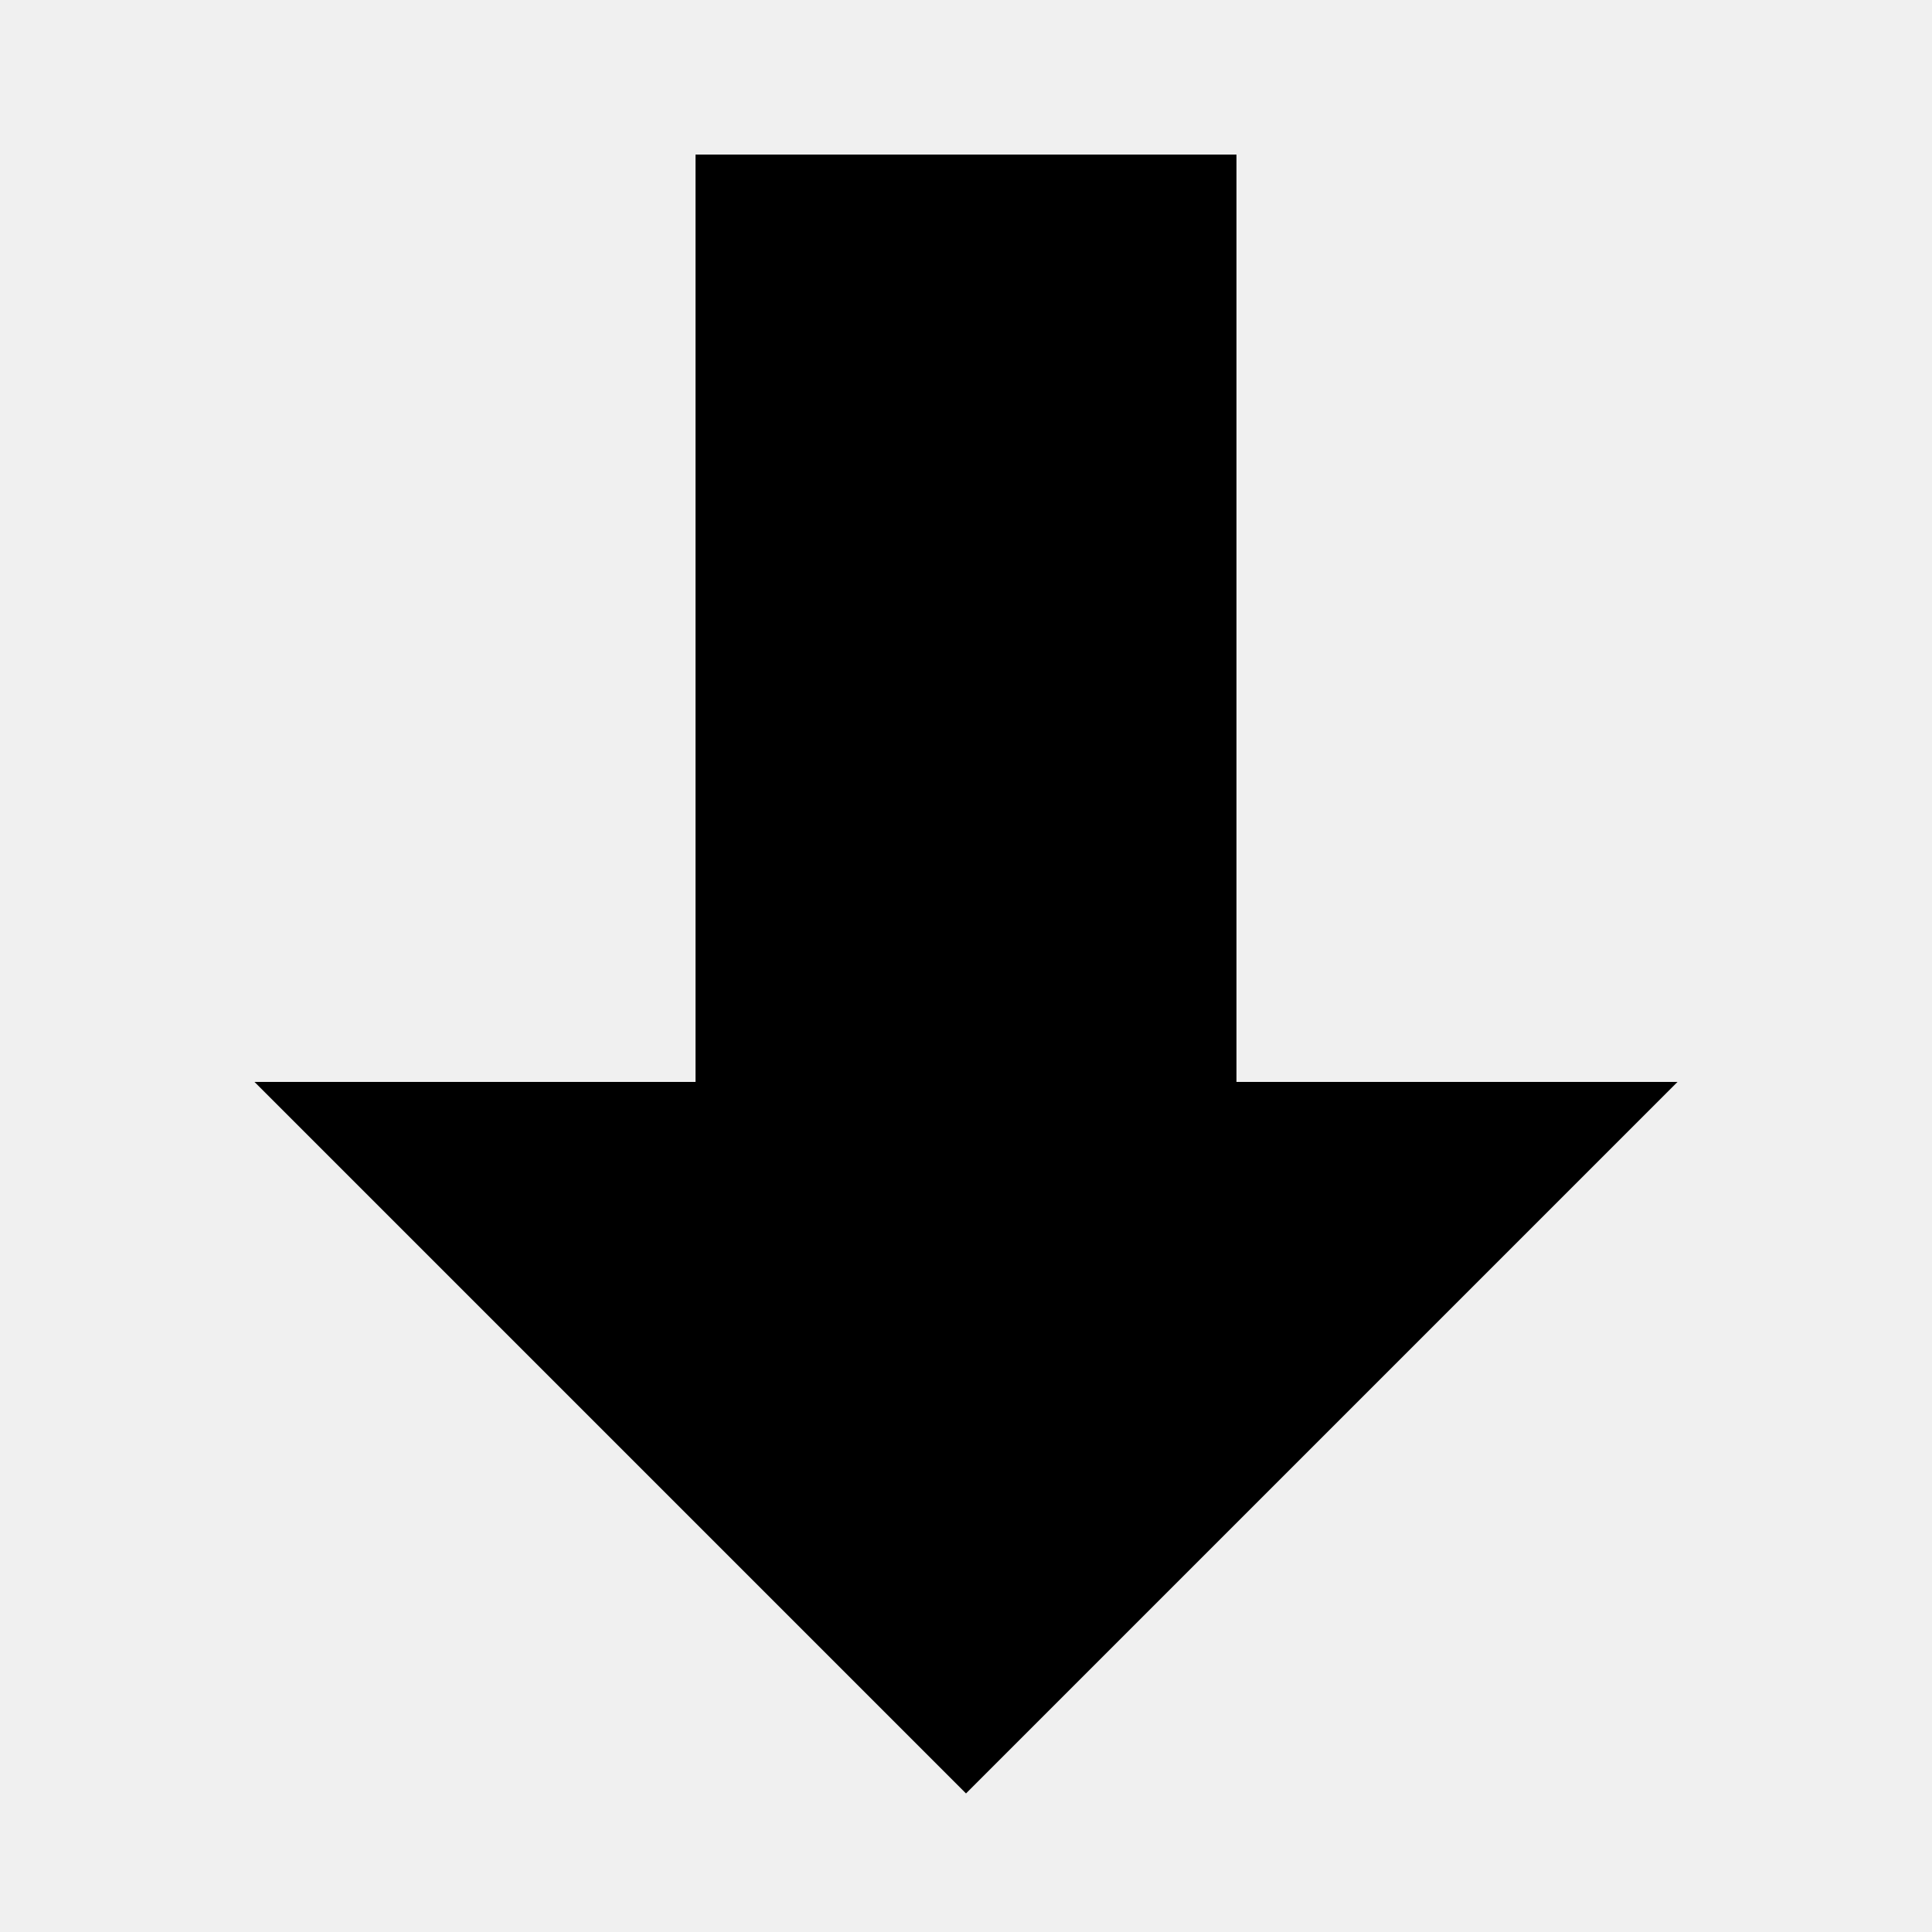
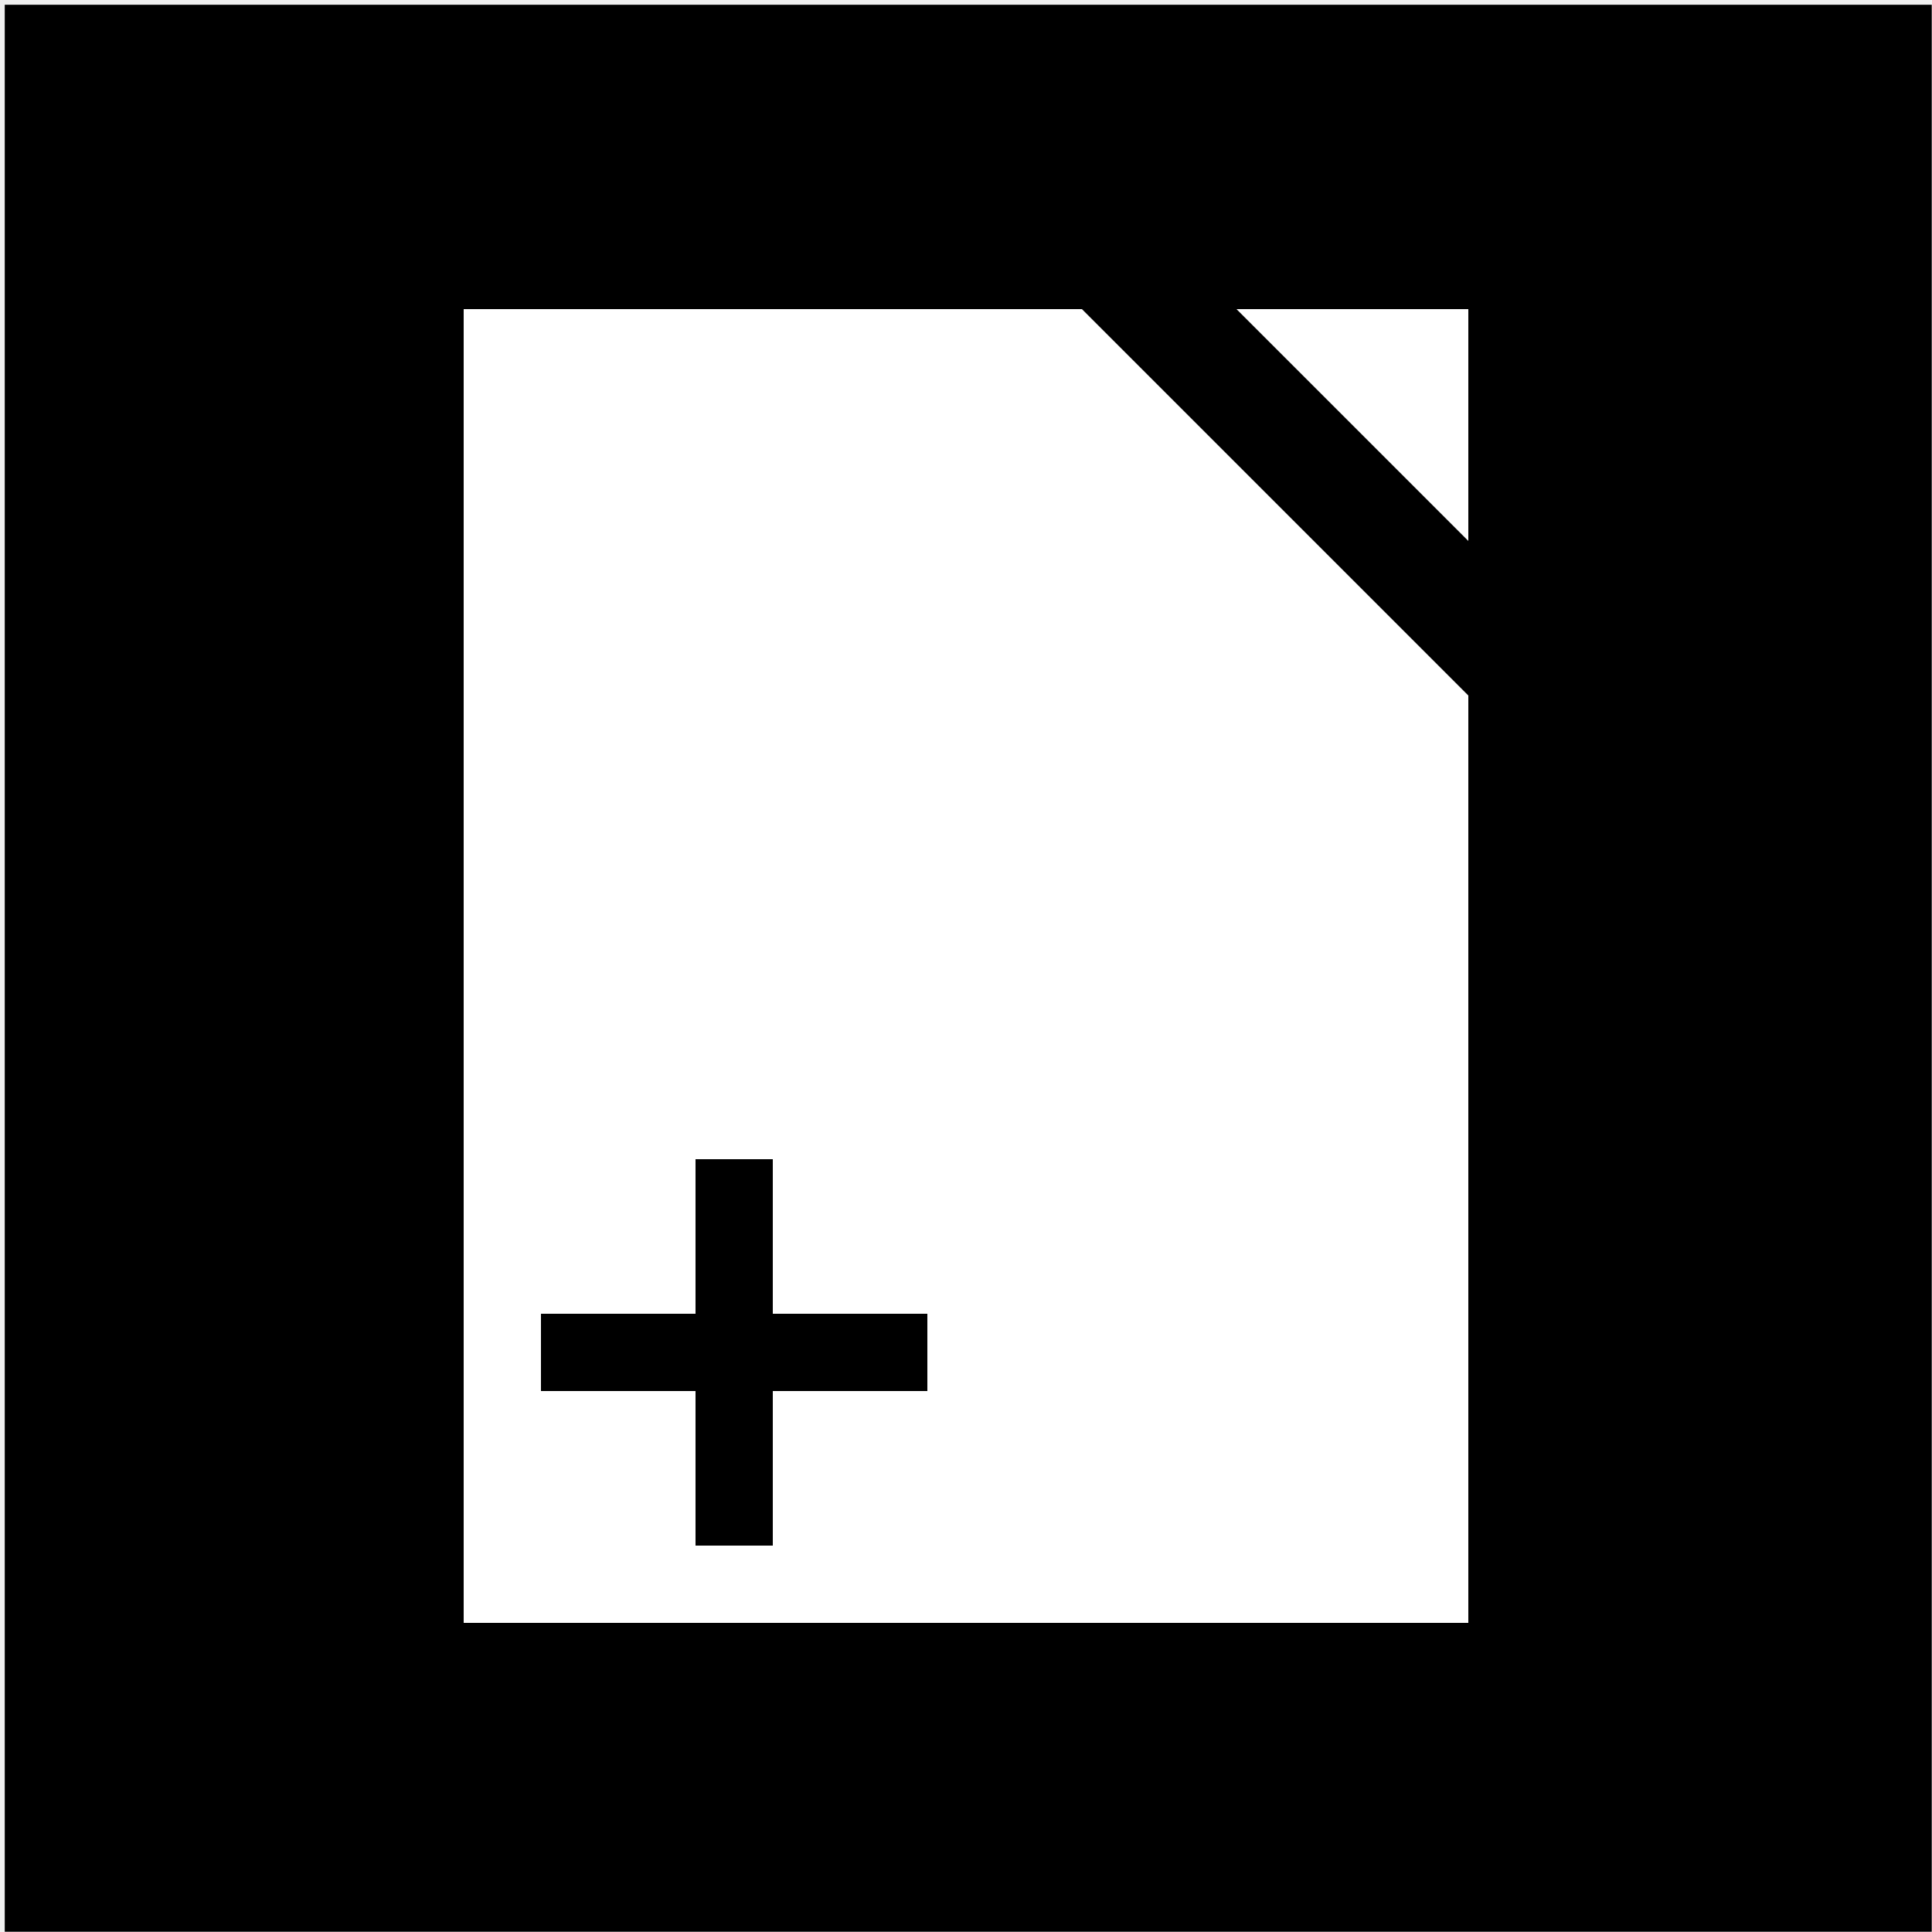
<svg xmlns="http://www.w3.org/2000/svg" width="25" height="25" id="svg2" version="1.1">
  <defs id="defs4" />
-   <g id="layer1" transform="translate(0,-1027.362)">
-     <path style="fill:#000000;fill-opacity:1;stroke:#000000;stroke-width:1px;stroke-linecap:butt;stroke-linejoin:miter;stroke-opacity:1" d="m 9.5,2.5 6,0 0,12 5,0 -8,8 -8,-8 5,0 z" id="path2987" transform="translate(0,1027.362)" />
+   <g id="layer2" style="display:inline">
+     <rect style="fill:#000000;fill-opacity:1;stroke:#000000;stroke-width:2.877;stroke-miterlimit:4;stroke-opacity:1;stroke-dasharray:none" id="rect3012" width="22.058" height="22.058" x="1.5" y="1.5" />
+   </g>
+   <g id="layer1" transform="translate(0,-1027.362)" style="display:none">
+     <path style="fill:#ffffff;fill-opacity:1;stroke:none" d="m 10,2 5,0 0,13 6,0 -8.5,7.5 L 4,15 l 6,0 z" id="path2987" transform="translate(0,1027.362)" />
+   </g>
+   <g id="layer3" style="display:inline">
+     <path style="fill:#ffffff;fill-opacity:1;stroke:none" d="m 16,4 3,3 0,-3 z" id="path3785" />
+     <path style="fill:#ffffff;fill-opacity:1;stroke:none" d="M 6,4 6,21 19,21 19,9 14,4 z m 3,11 1,0 0,2 2,0 0,1 -2,0 0,2 -1,0 0,-2 -2,0 0,-1 2,0 z" id="path3861" />
+   </g>
+   <g id="layer4" style="display:none">
+     <path style="fill:#ffffff;fill-opacity:1;stroke:none" d="m 3,20 2,2 9,-9 4,4 5,-5 -10,-10 -5,5 4,4" id="path3919" />
  </g>
</svg>
